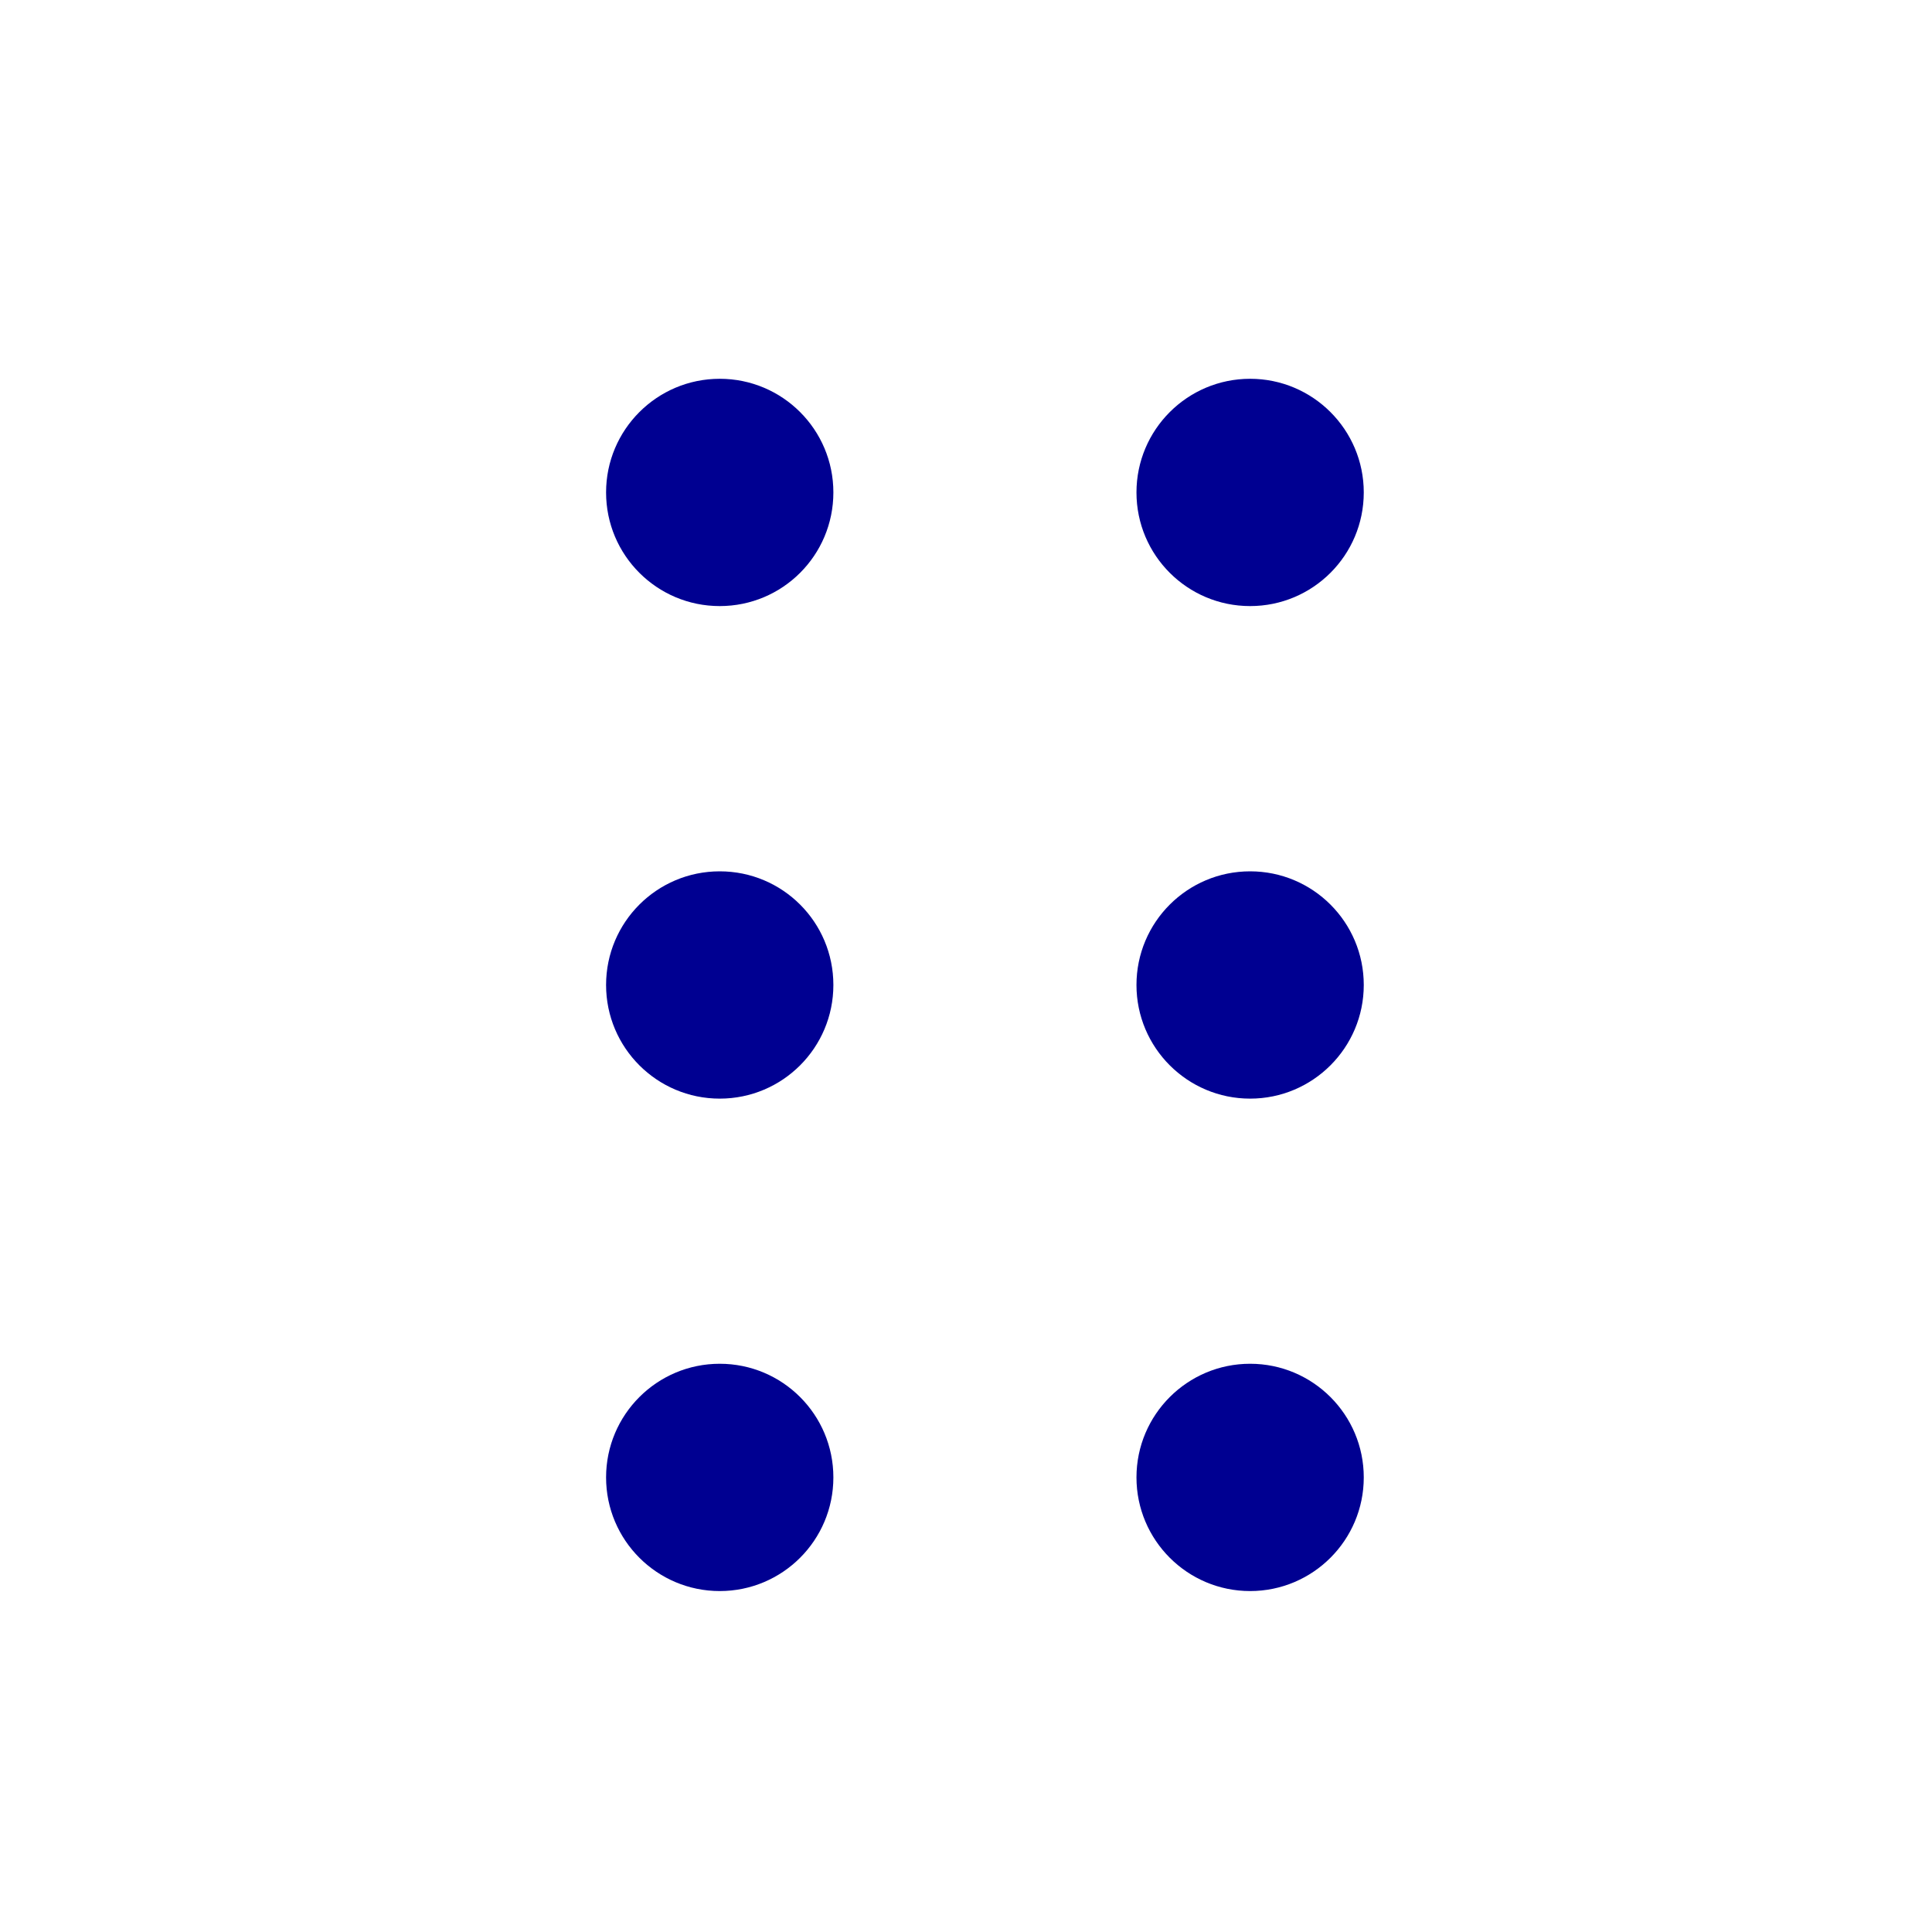
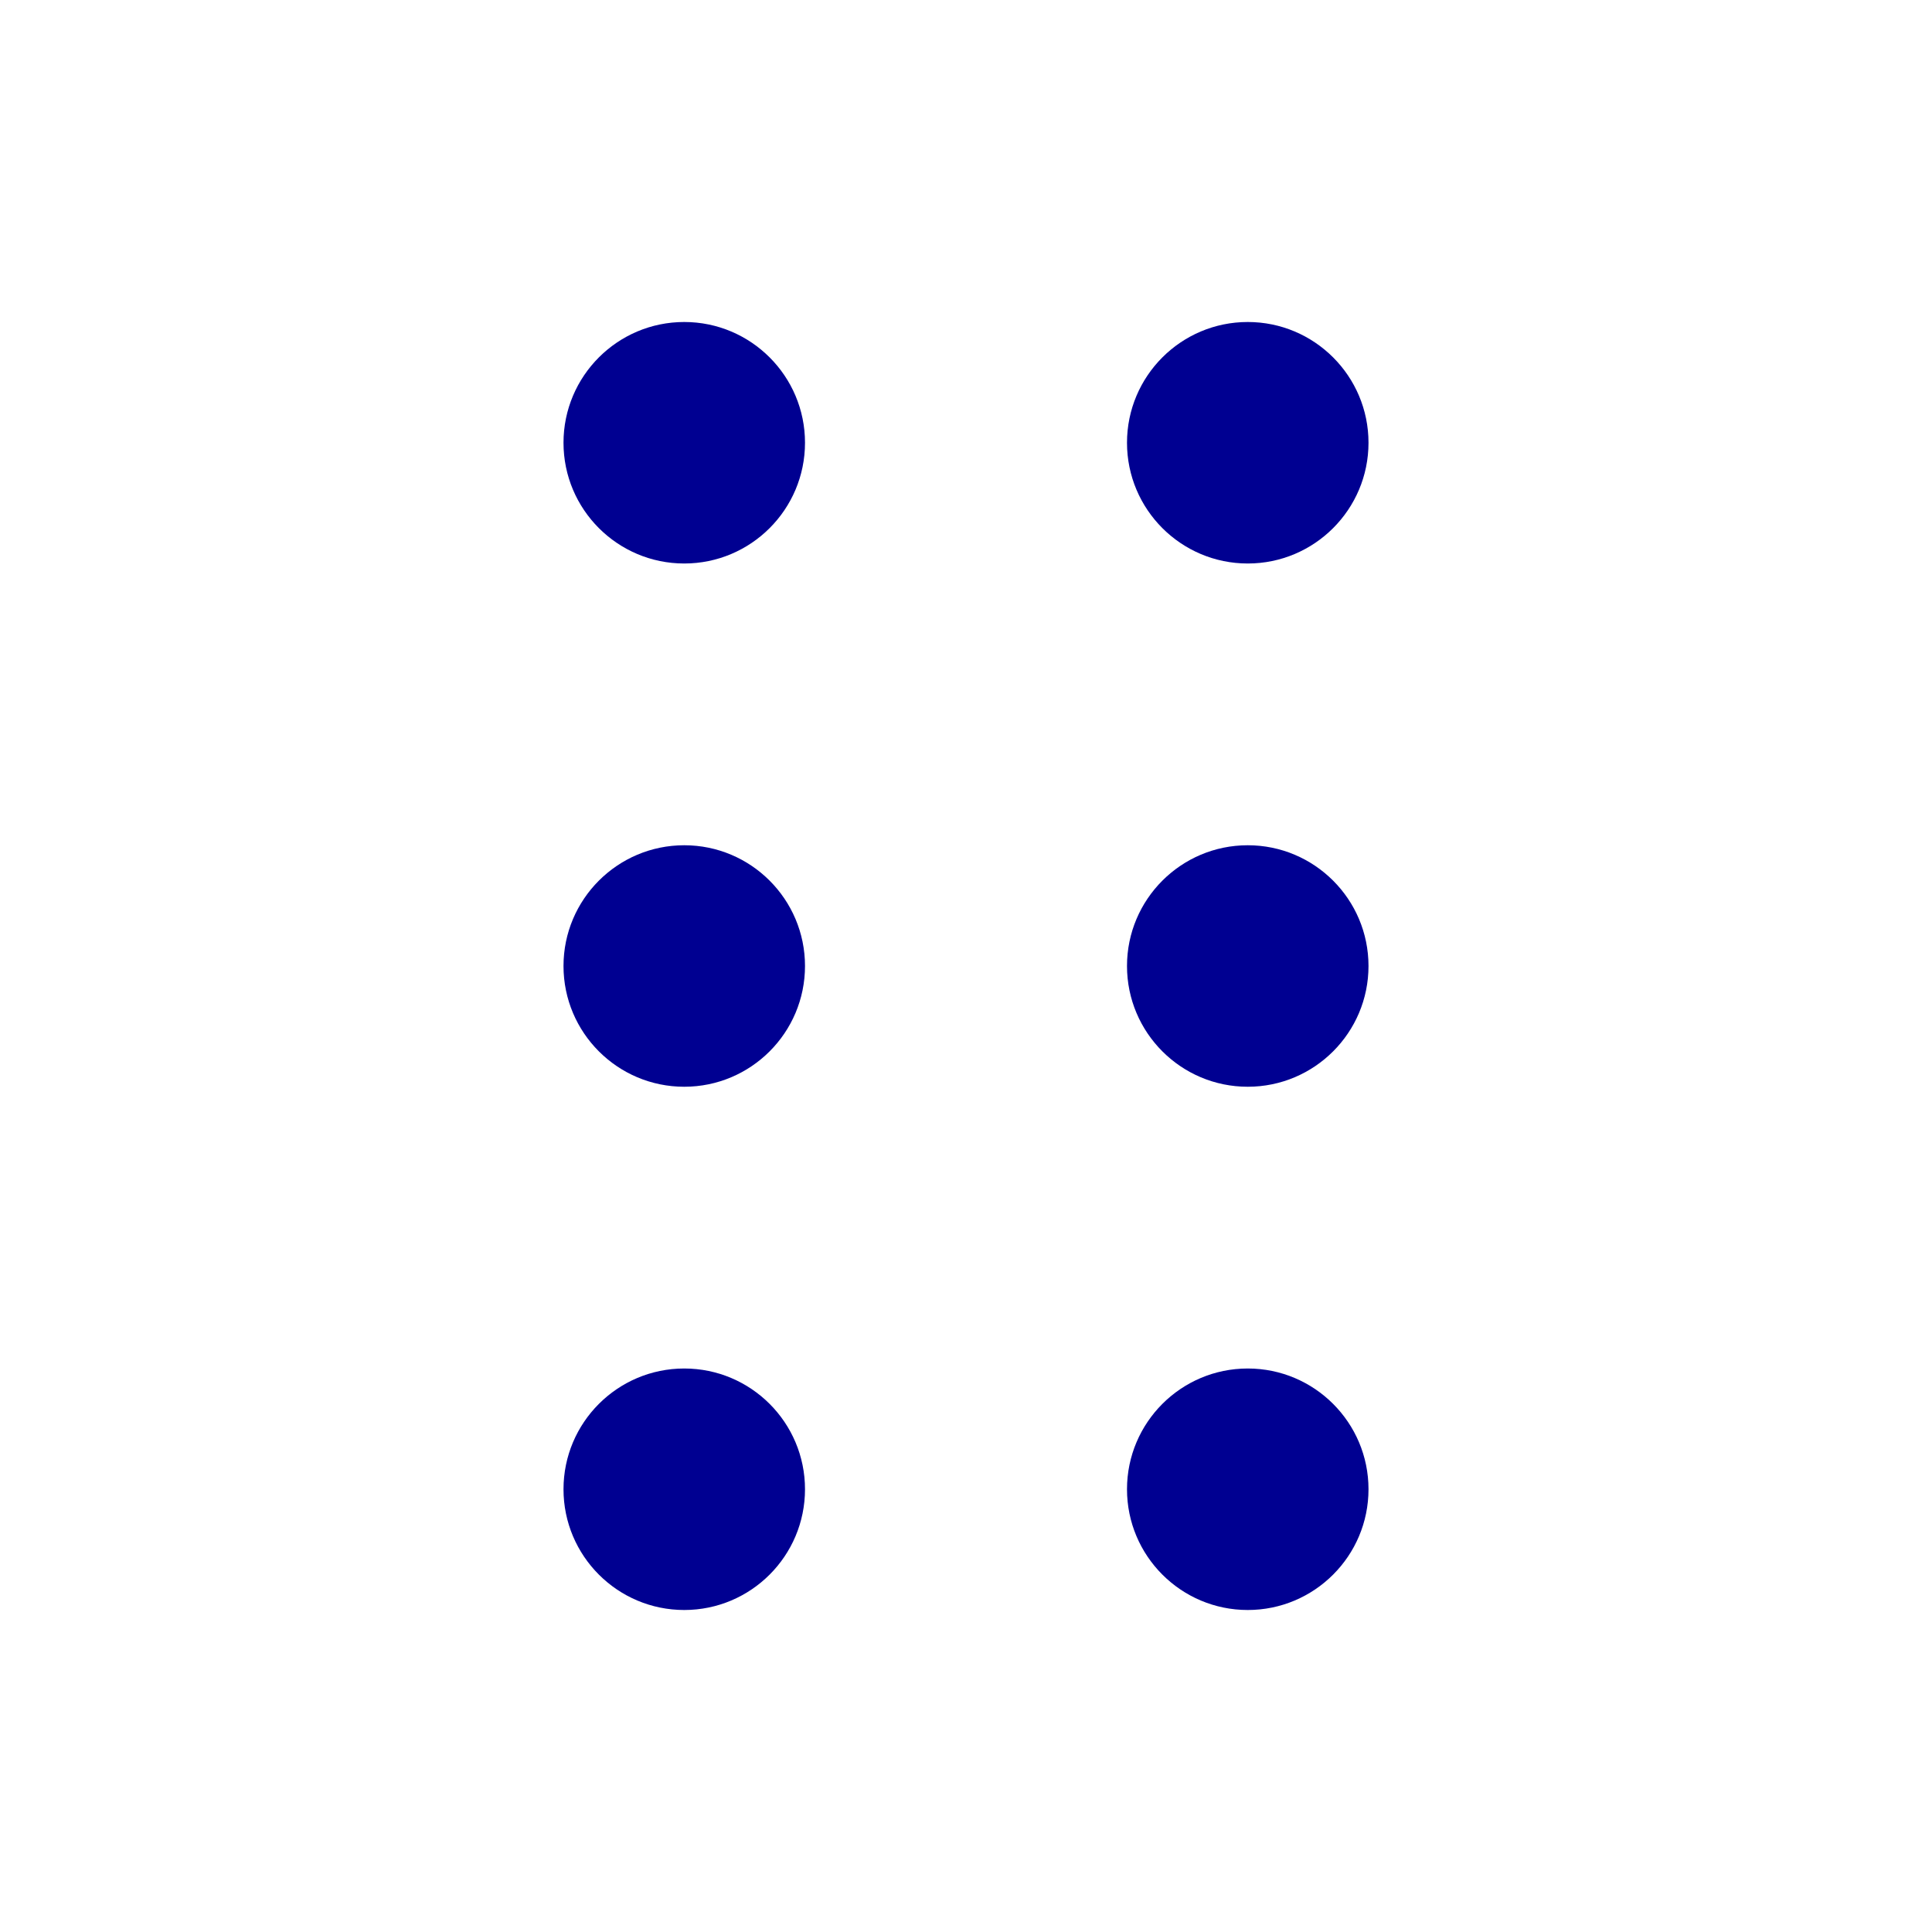
- <svg xmlns="http://www.w3.org/2000/svg" width="17" height="17" viewBox="0 0 17 17" fill="none">
-   <path d="M6.333 5.333C6.886 5.333 7.333 4.886 7.333 4.333C7.333 3.781 6.886 3.333 6.333 3.333C5.781 3.333 5.333 3.781 5.333 4.333C5.333 4.886 5.781 5.333 6.333 5.333ZM6.333 9.667C6.886 9.667 7.333 9.219 7.333 8.667C7.333 8.114 6.886 7.667 6.333 7.667C5.781 7.667 5.333 8.114 5.333 8.667C5.333 9.219 5.781 9.667 6.333 9.667ZM7.333 13C7.333 13.552 6.886 14 6.333 14C5.781 14 5.333 13.552 5.333 13C5.333 12.448 5.781 12 6.333 12C6.886 12 7.333 12.448 7.333 13ZM11 5.333C11.552 5.333 12 4.886 12 4.333C12 3.781 11.552 3.333 11 3.333C10.448 3.333 10 3.781 10 4.333C10 4.886 10.448 5.333 11 5.333ZM12 8.667C12 9.219 11.552 9.667 11 9.667C10.448 9.667 10 9.219 10 8.667C10 8.114 10.448 7.667 11 7.667C11.552 7.667 12 8.114 12 8.667ZM11 14C11.552 14 12 13.552 12 13C12 12.448 11.552 12 11 12C10.448 12 10 12.448 10 13C10 13.552 10.448 14 11 14Z" fill="#000091" />
+ <svg xmlns="http://www.w3.org/2000/svg" width="24" height="24" viewBox="0 0 24 24" fill="none">
+   <path d="M8.5 7C9.328 7 10 6.328 10 5.5C10 4.672 9.328 4 8.5 4C7.672 4 7 4.672 7 5.5C7 6.328 7.672 7 8.5 7ZM8.5 13.5C9.328 13.5 10 12.828 10 12C10 11.172 9.328 10.5 8.5 10.5C7.672 10.5 7 11.172 7 12C7 12.828 7.672 13.5 8.5 13.5ZM10 18.5C10 19.328 9.328 20 8.5 20C7.672 20 7 19.328 7 18.5C7 17.672 7.672 17 8.5 17C9.328 17 10 17.672 10 18.5ZM15.5 7C16.328 7 17 6.328 17 5.5C17 4.672 16.328 4 15.5 4C14.672 4 14 4.672 14 5.5C14 6.328 14.672 7 15.5 7ZM17 12C17 12.828 16.328 13.5 15.5 13.5C14.672 13.5 14 12.828 14 12C14 11.172 14.672 10.5 15.5 10.5C16.328 10.5 17 11.172 17 12ZM15.5 20C16.328 20 17 19.328 17 18.5C17 17.672 16.328 17 15.5 17C14.672 17 14 17.672 14 18.5C14 19.328 14.672 20 15.5 20Z" fill="#000091" />
</svg>
